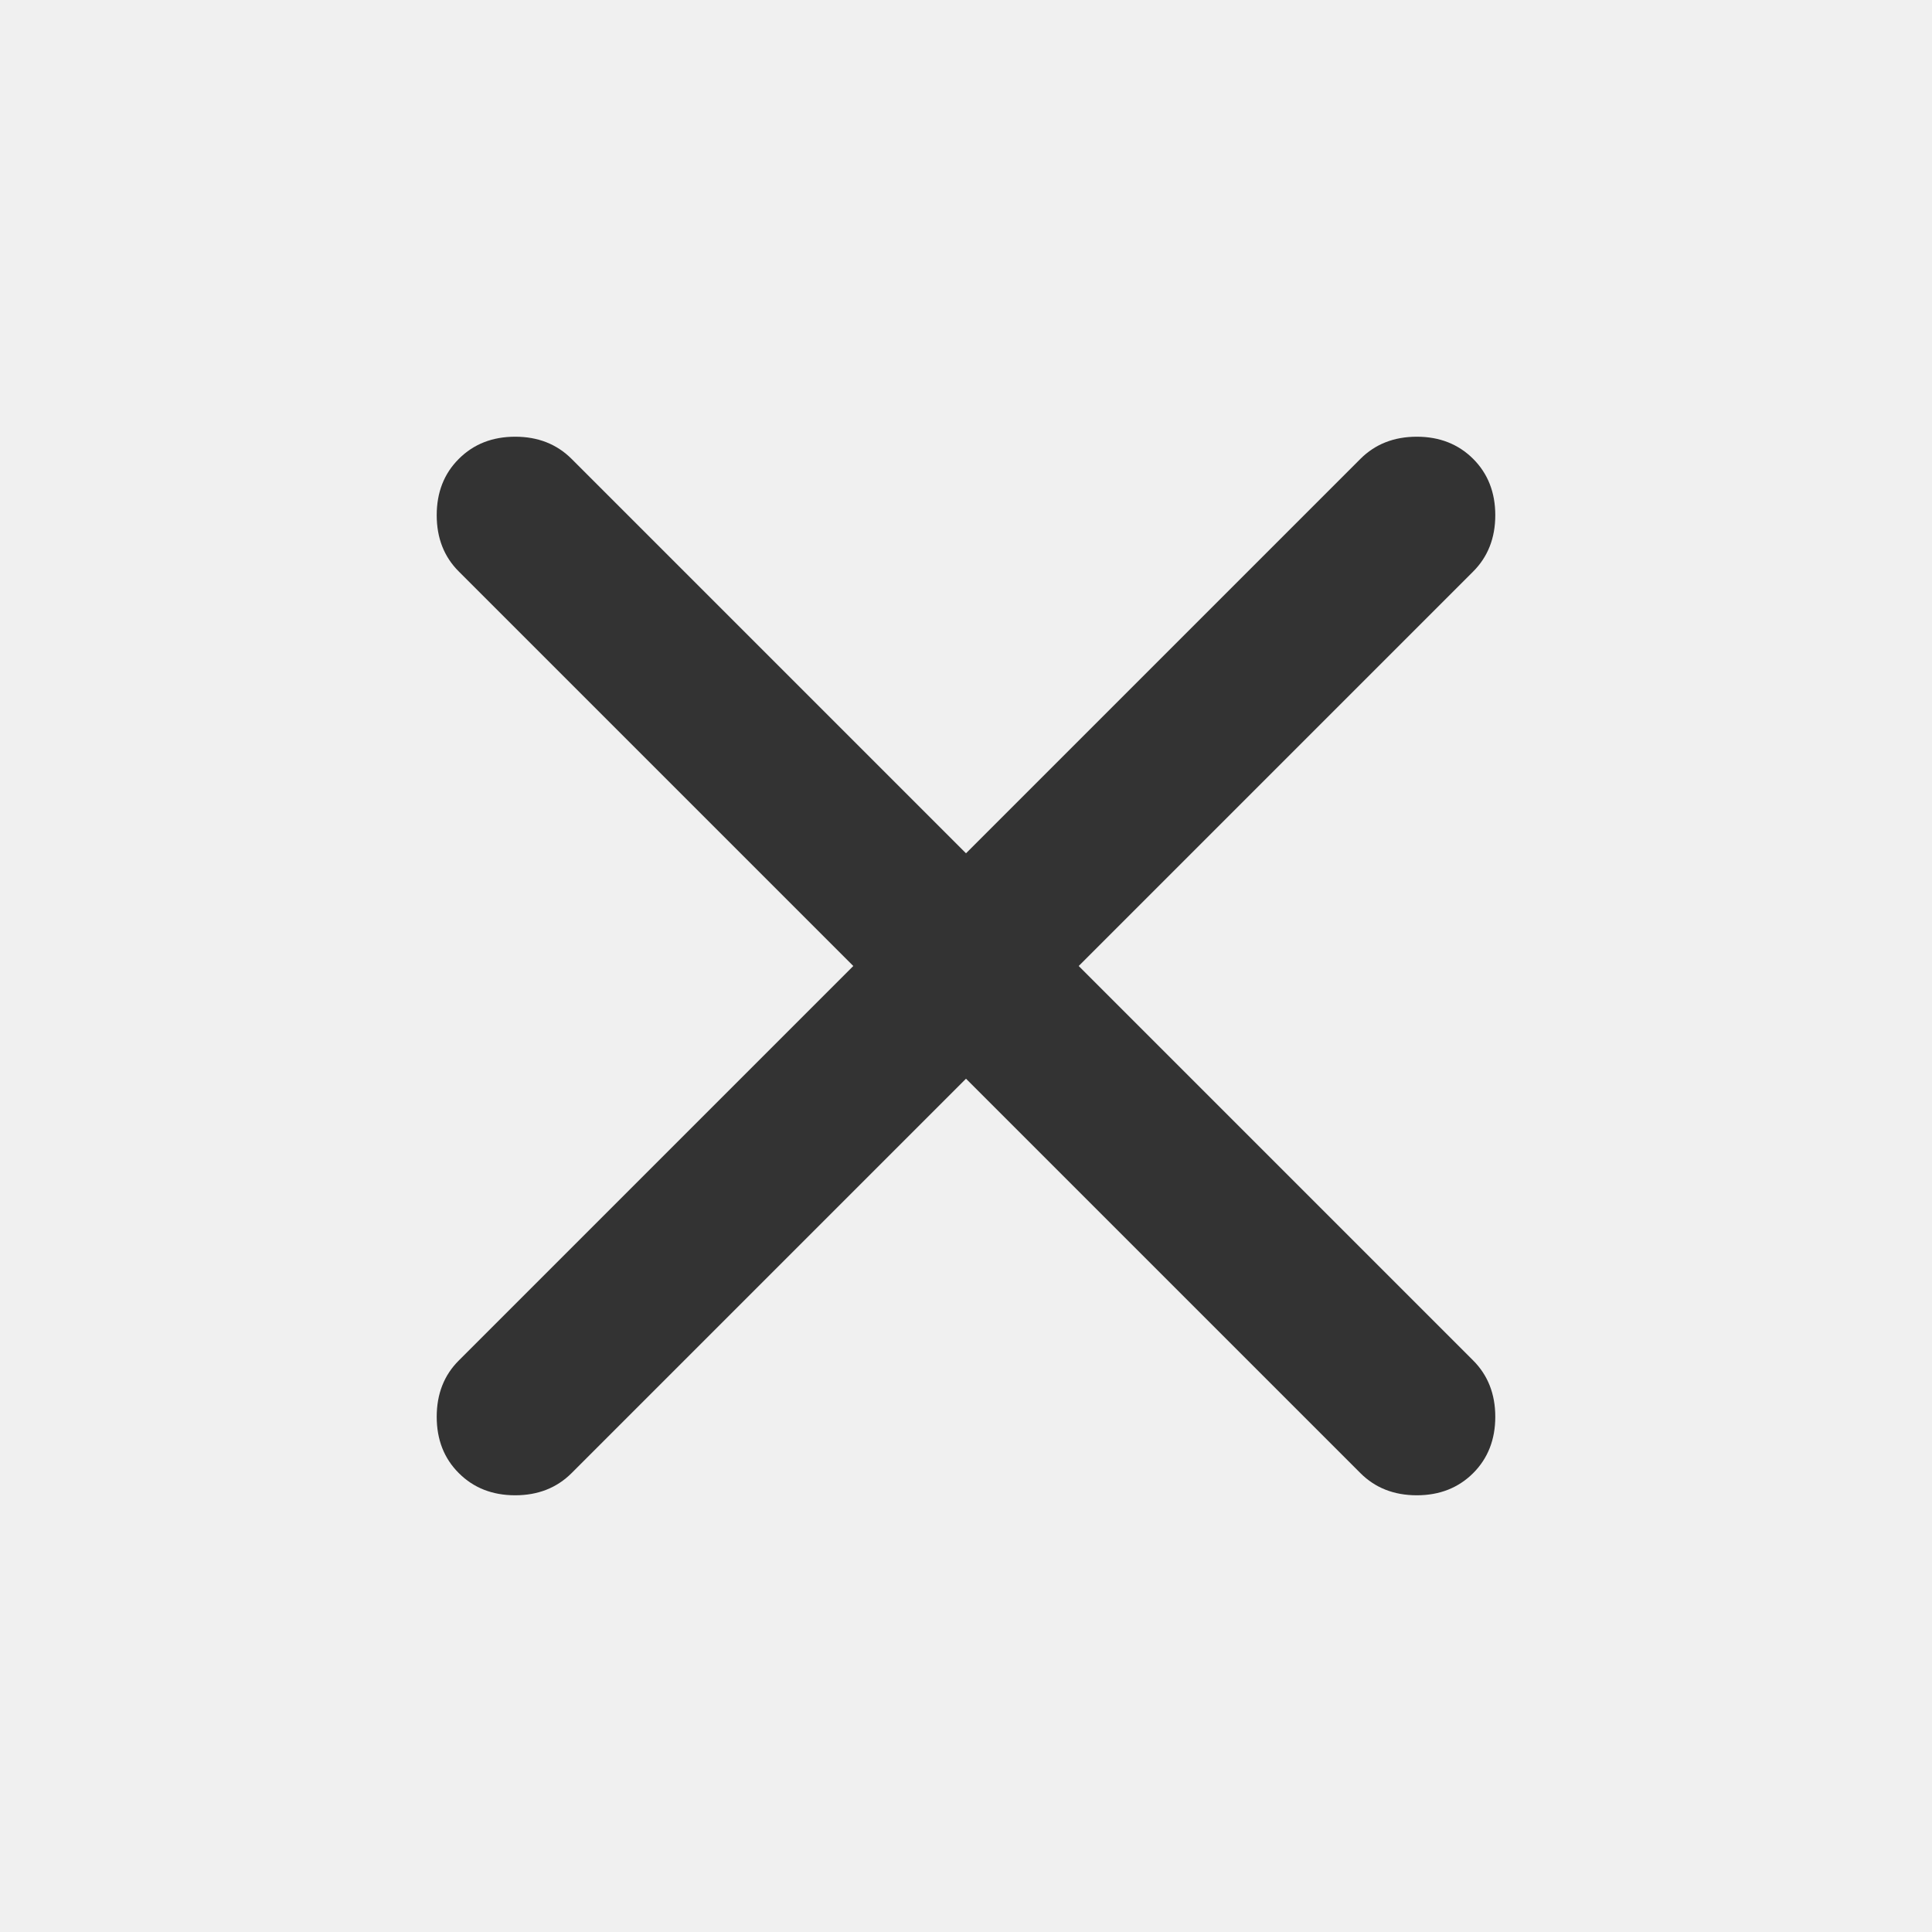
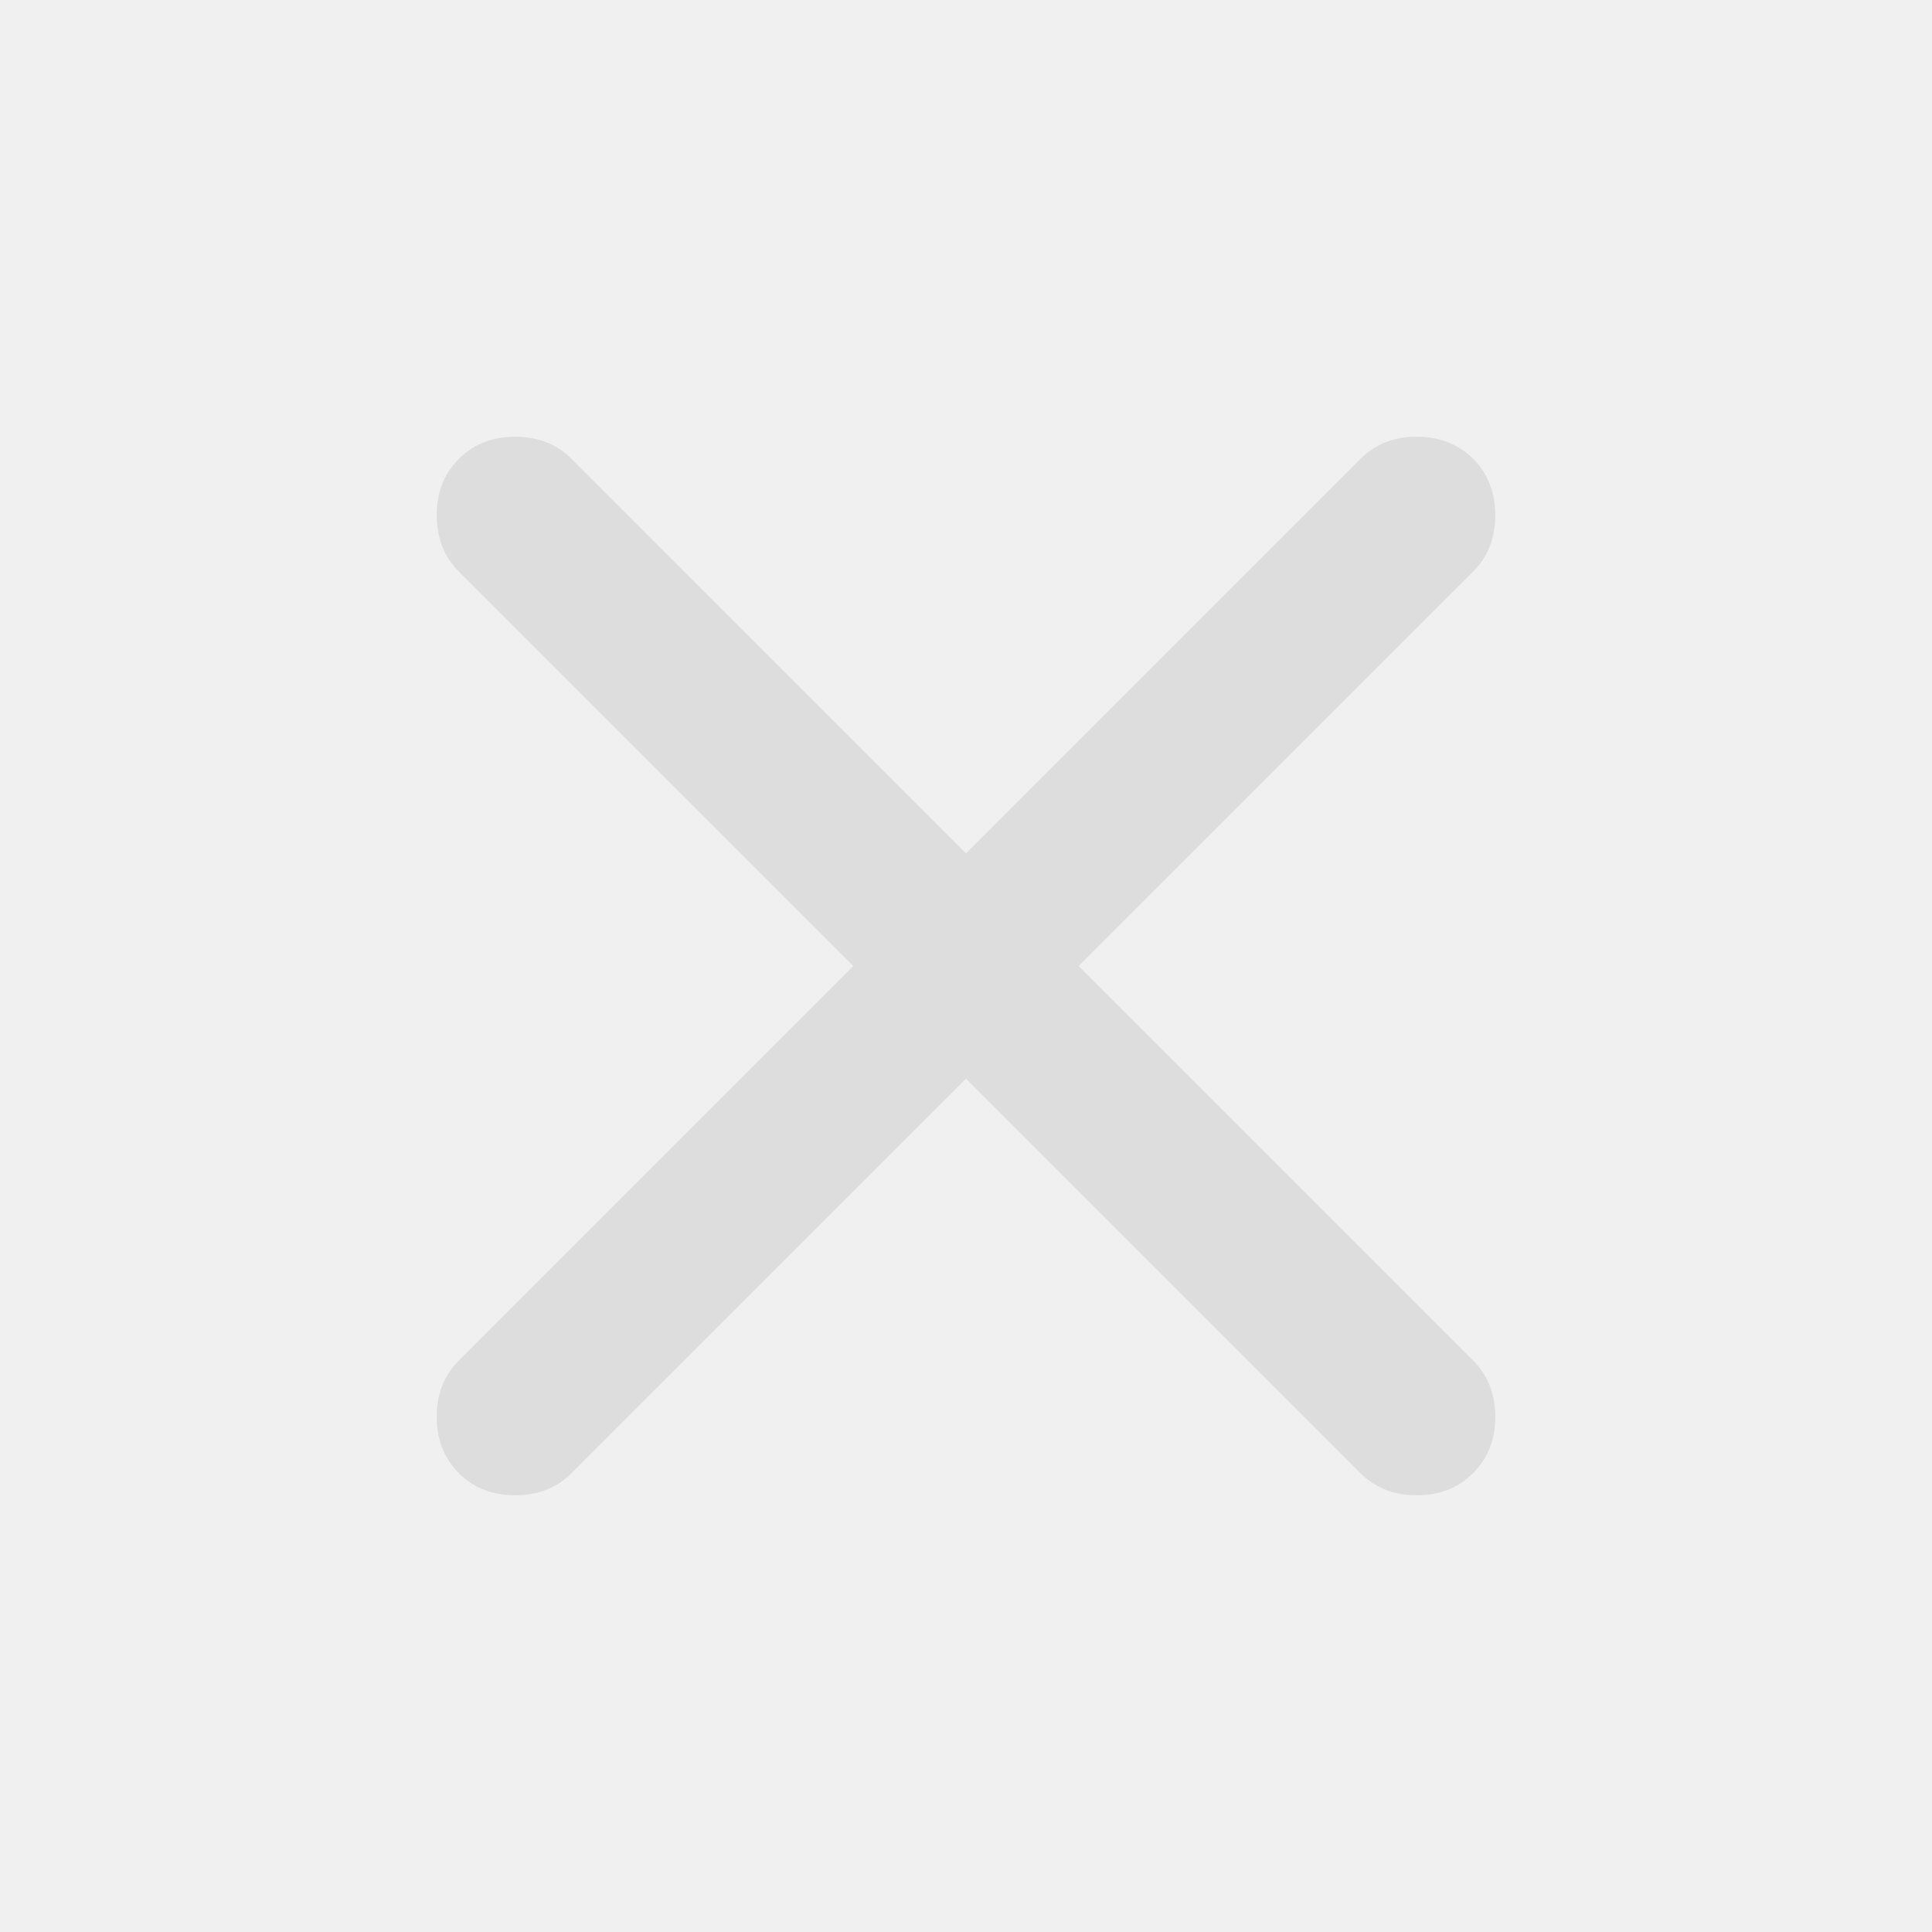
- <svg xmlns="http://www.w3.org/2000/svg" width="24" height="24" viewBox="0 0 24 24" fill="none">
-   <g clip-path="url(#clip0_102_1498)">
-     <path d="M12 13.4L7.1 18.3C6.916 18.483 6.683 18.575 6.4 18.575C6.116 18.575 5.883 18.483 5.7 18.3C5.516 18.117 5.425 17.883 5.425 17.6C5.425 17.317 5.516 17.083 5.7 16.9L10.6 12L5.7 7.1C5.516 6.917 5.425 6.683 5.425 6.4C5.425 6.117 5.516 5.883 5.7 5.7C5.883 5.517 6.116 5.425 6.4 5.425C6.683 5.425 6.916 5.517 7.1 5.7L12 10.6L16.9 5.7C17.083 5.517 17.317 5.425 17.6 5.425C17.883 5.425 18.116 5.517 18.3 5.7C18.483 5.883 18.575 6.117 18.575 6.4C18.575 6.683 18.483 6.917 18.3 7.1L13.4 12L18.3 16.9C18.483 17.083 18.575 17.317 18.575 17.6C18.575 17.883 18.483 18.117 18.3 18.3C18.116 18.483 17.883 18.575 17.6 18.575C17.317 18.575 17.083 18.483 16.9 18.3L12 13.4Z" fill="#333333" />
+ <svg xmlns="http://www.w3.org/2000/svg" width="20" height="20" viewBox="0 0 20 20" fill="none">
+   <g id="close_FILL0_wght400_GRAD0_opsz24 1">
+     <path id="Vector" d="M10 11.167L5.916 15.25C5.764 15.403 5.569 15.479 5.333 15.479C5.097 15.479 4.902 15.403 4.75 15.25C4.597 15.097 4.521 14.903 4.521 14.667C4.521 14.431 4.597 14.236 4.75 14.084L8.833 10L4.75 5.917C4.597 5.764 4.521 5.57 4.521 5.333C4.521 5.097 4.597 4.903 4.75 4.75C4.902 4.597 5.097 4.521 5.333 4.521C5.569 4.521 5.764 4.597 5.916 4.75L10 8.834L14.083 4.75C14.236 4.597 14.43 4.521 14.666 4.521C14.902 4.521 15.097 4.597 15.25 4.75C15.402 4.903 15.479 5.097 15.479 5.333C15.479 5.57 15.402 5.764 15.25 5.917L11.166 10L15.25 14.084C15.402 14.236 15.479 14.431 15.479 14.667C15.479 14.903 15.402 15.097 15.25 15.25C15.097 15.403 14.902 15.479 14.666 15.479C14.43 15.479 14.236 15.403 14.083 15.25L10 11.167Z" fill="#DDDDDD" />
  </g>
-   <defs>
-     <clipPath id="clip0_102_1498">
-       <rect width="24" height="24" fill="white" />
-     </clipPath>
-   </defs>
</svg>
